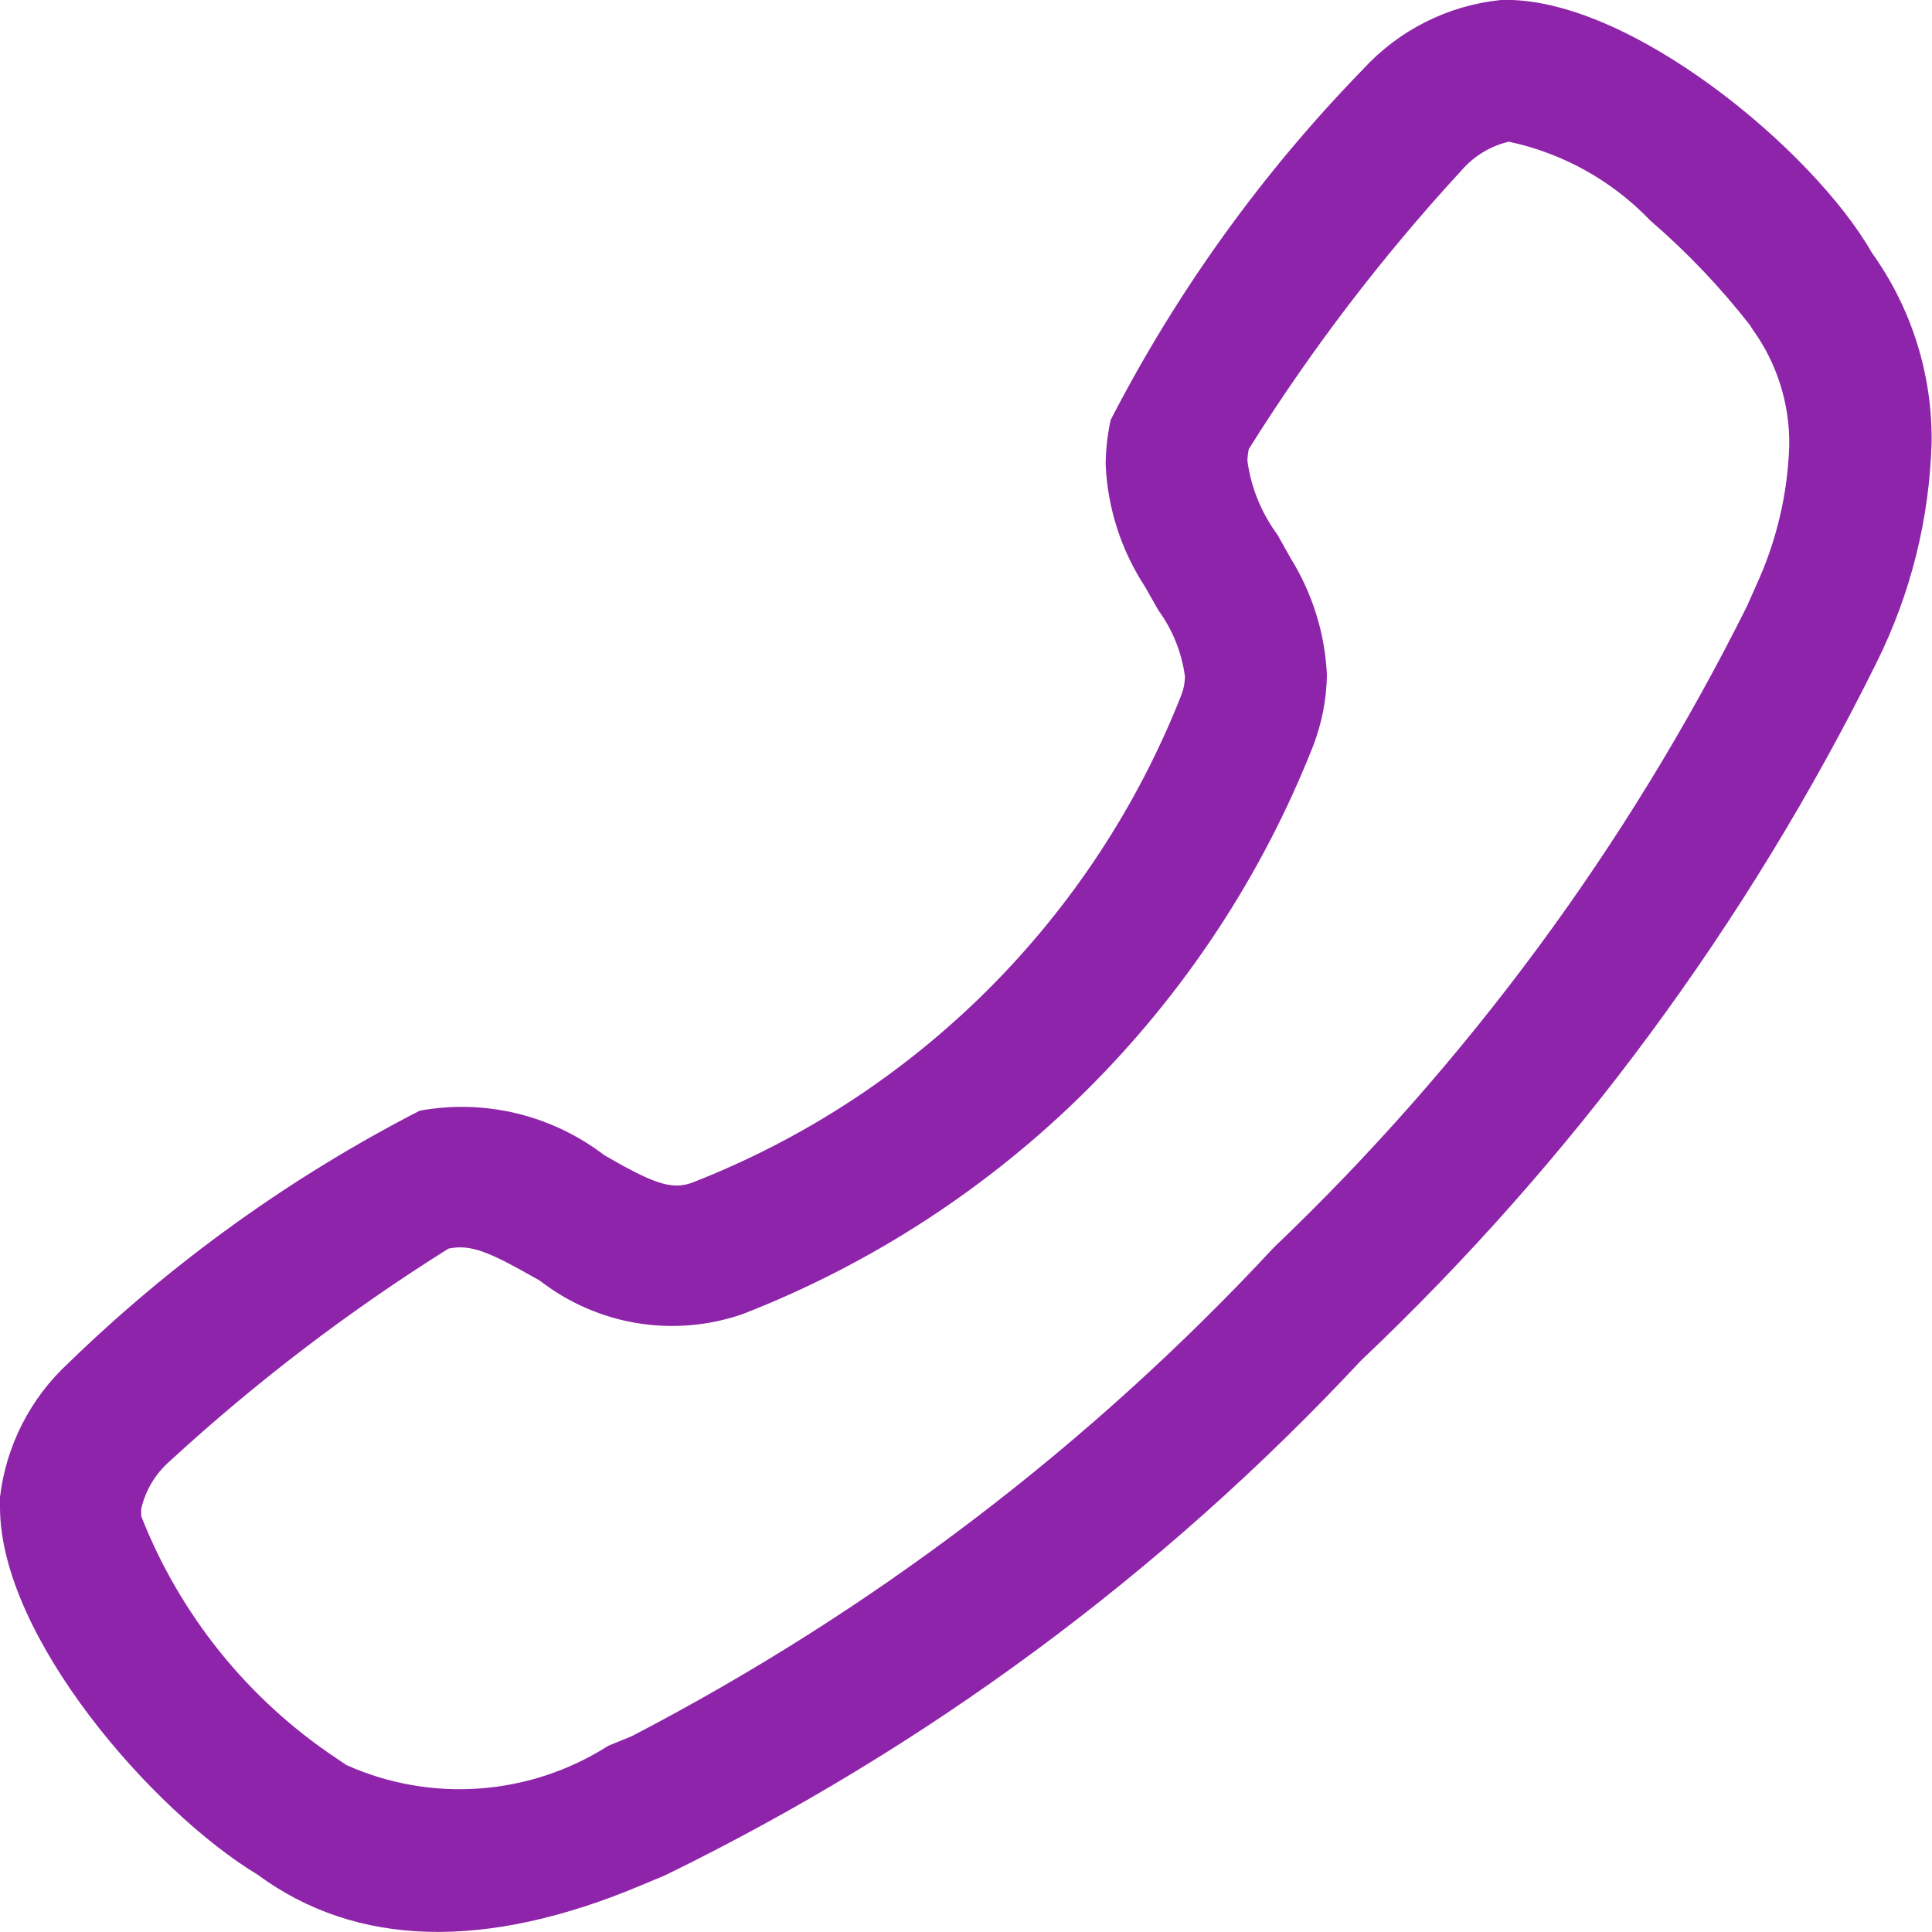
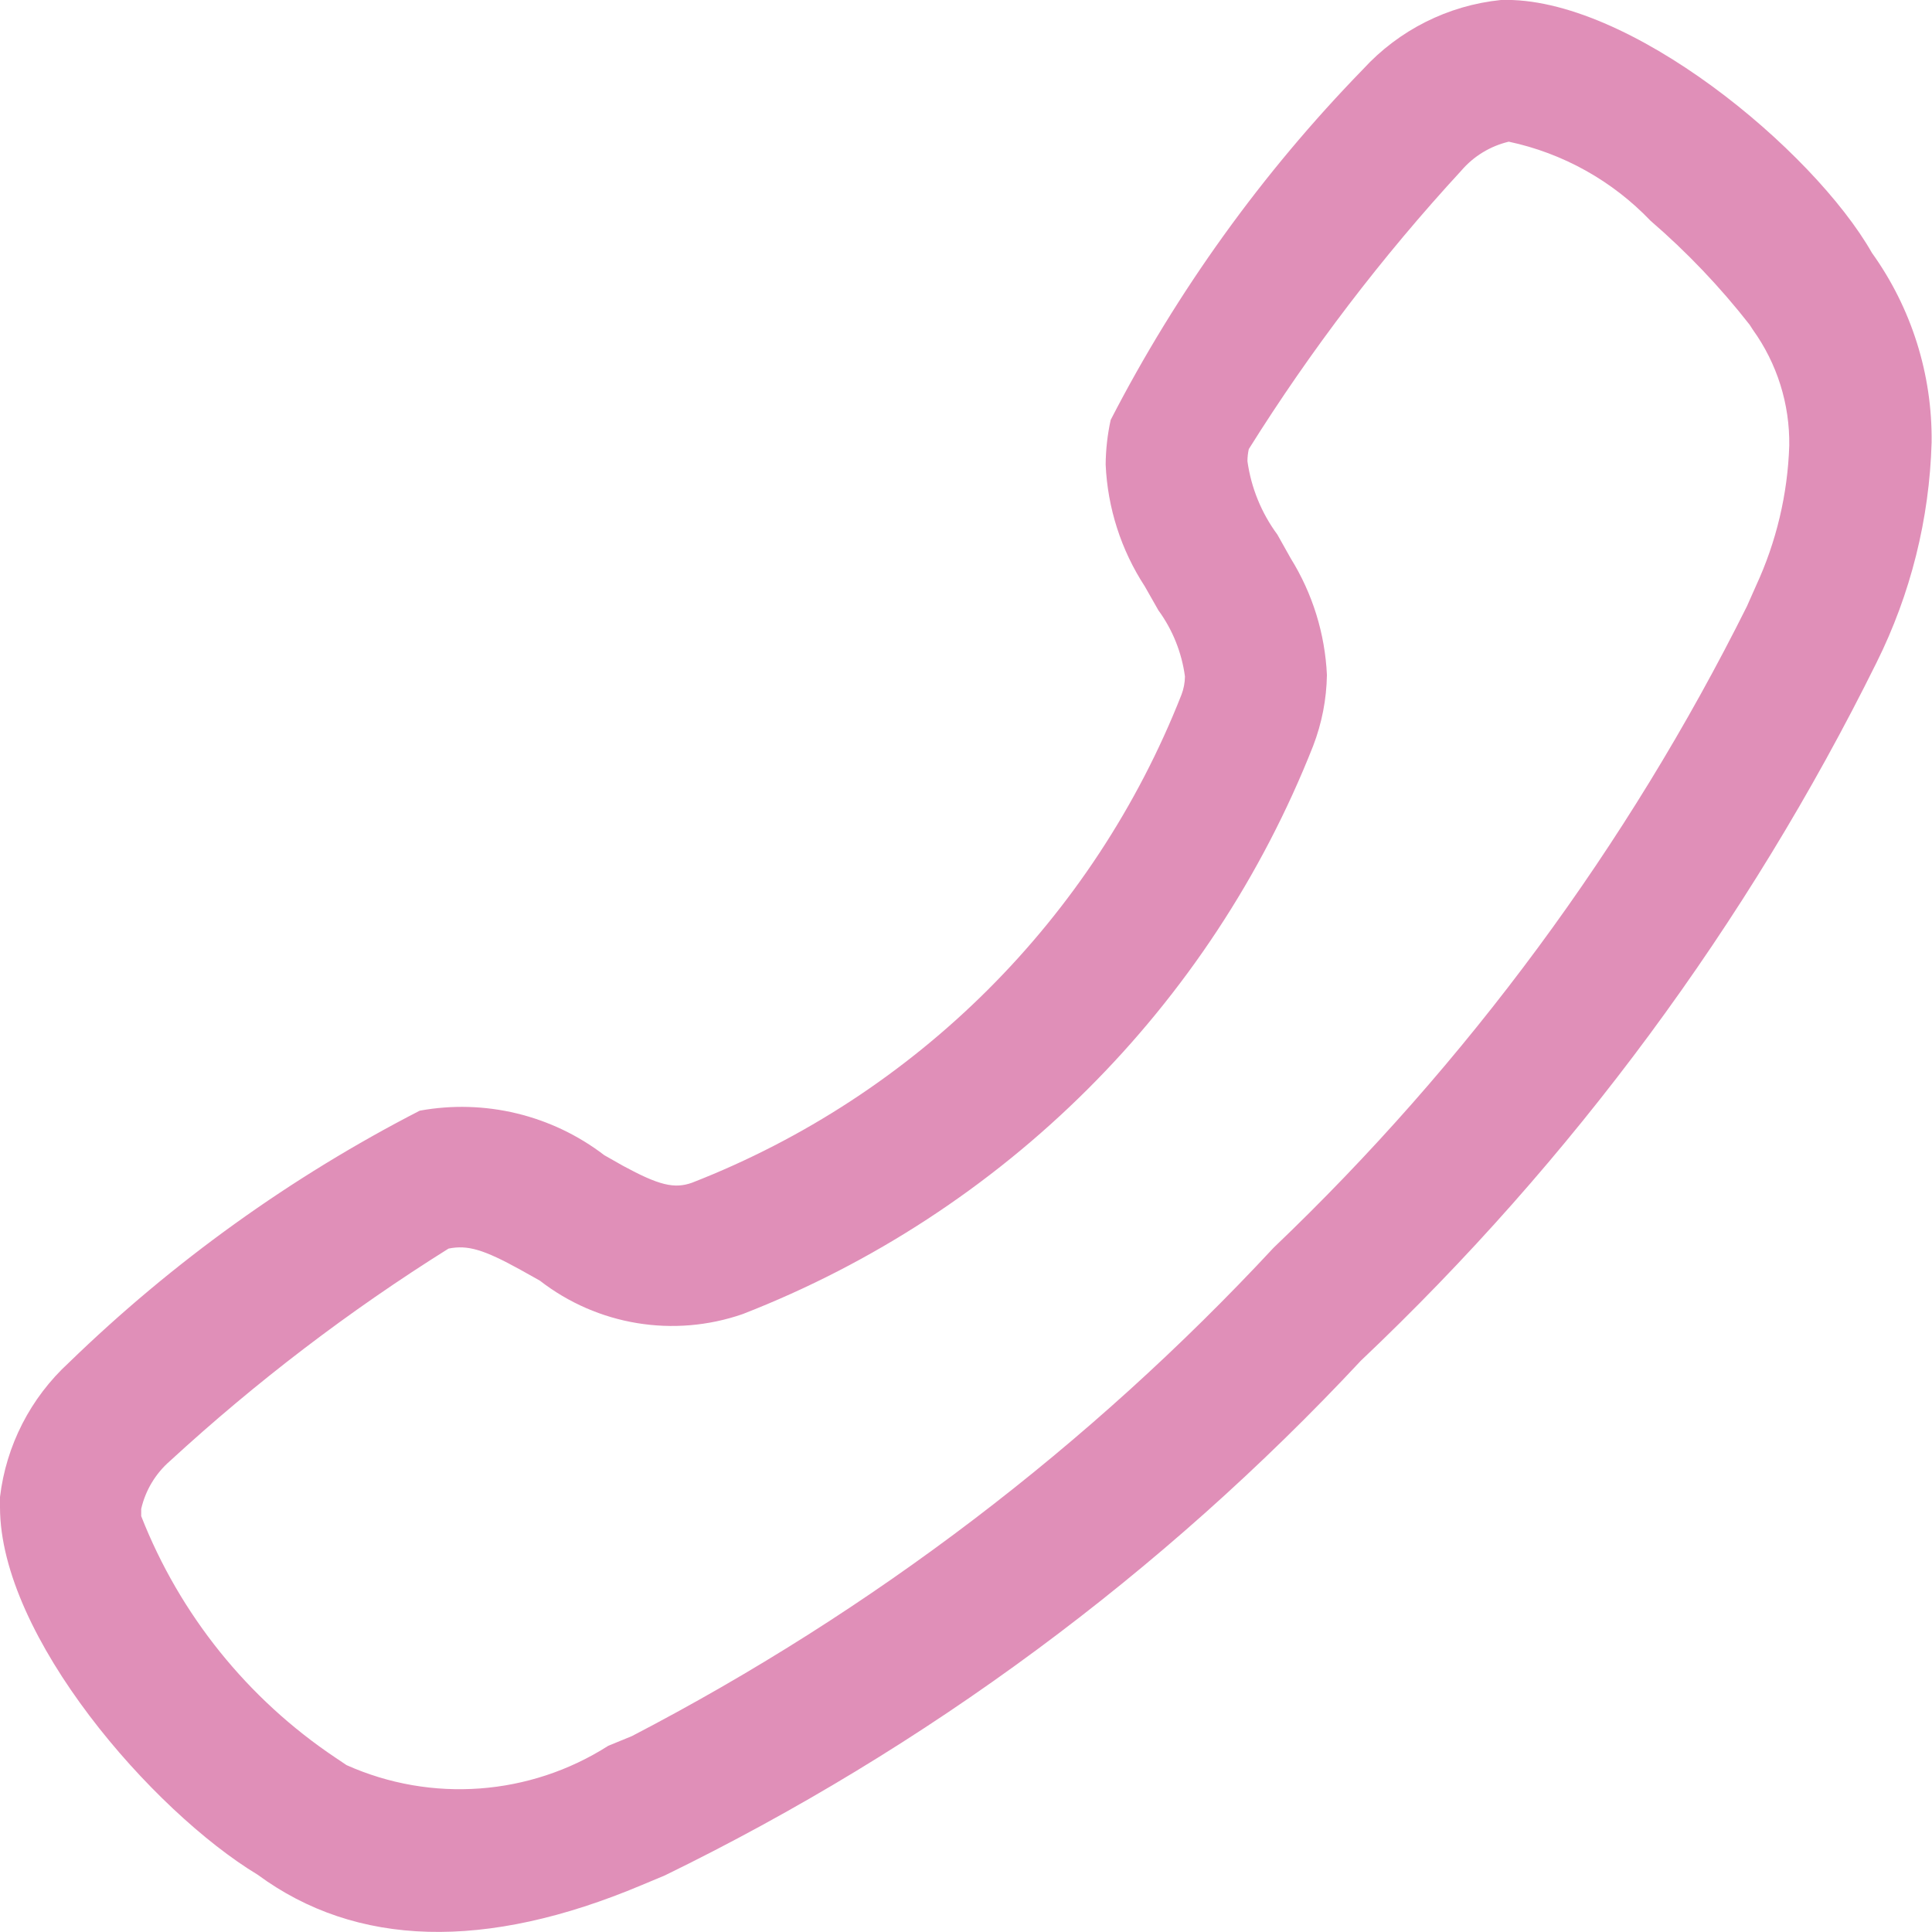
<svg xmlns="http://www.w3.org/2000/svg" width="20" height="20.004" viewBox="0 0 20 20.004">
  <g transform="translate(0 20.004) rotate(-90)">
    <g transform="translate(0.004 0)">
-       <path d="M15.42,20h0a5.464,5.464,0,0,1-2.28-.57,25.6,25.6,0,0,1-7.228-5.339A24.623,24.623,0,0,1,.582,6.884l-.1-.239C-.2,5.027-.162,3.688.589,2.668,1.246,1.58,3.055,0,4.395,0L4.47,0,4.5,0A2.248,2.248,0,0,1,5.891.713,15.183,15.183,0,0,1,8.5,4.346a2.426,2.426,0,0,1-.461,1.911l-.11.194c-.2.369-.241.529-.175.714a8.933,8.933,0,0,0,5.053,5.068.544.544,0,0,0,.189.036,1.5,1.5,0,0,0,.685-.275l.248-.141a2.511,2.511,0,0,1,1.261-.405,2.258,2.258,0,0,1,.462.052,15.173,15.173,0,0,1,3.631,2.613A2.246,2.246,0,0,1,20,15.54c.046,1.317-1.556,3.238-2.618,3.842A3.3,3.3,0,0,1,15.42,20ZM4.377,1.462h0l.013,0-.088,0a5.366,5.366,0,0,0-2.5,2.01l-.078.116a2.864,2.864,0,0,0,.2,2.71l.1.244a24.5,24.5,0,0,0,5.058,6.646,23.981,23.981,0,0,0,6.641,4.9l.212.094a3.746,3.746,0,0,0,1.451.344,2.006,2.006,0,0,0,1.2-.377l.05-.032a7.6,7.6,0,0,0,1.078-1.027,2.851,2.851,0,0,0,.819-1.468.93.93,0,0,0-.3-.492,19.641,19.641,0,0,0-2.883-2.2.6.6,0,0,0-.125-.014,1.664,1.664,0,0,0-.76.31l-.246.138a2.509,2.509,0,0,1-1.208.375,2.141,2.141,0,0,1-.735-.143A10.41,10.41,0,0,1,6.394,7.69a2.232,2.232,0,0,1,.346-2.1l.112-.2c.211-.382.26-.549.22-.746a19.731,19.731,0,0,0-2.2-2.885A.934.934,0,0,0,4.377,1.462Z" fill="#8e24aa" />
+       <path d="M15.42,20h0a5.464,5.464,0,0,1-2.28-.57,25.6,25.6,0,0,1-7.228-5.339A24.623,24.623,0,0,1,.582,6.884l-.1-.239C-.2,5.027-.162,3.688.589,2.668,1.246,1.58,3.055,0,4.395,0L4.47,0,4.5,0A2.248,2.248,0,0,1,5.891.713,15.183,15.183,0,0,1,8.5,4.346a2.426,2.426,0,0,1-.461,1.911l-.11.194c-.2.369-.241.529-.175.714a8.933,8.933,0,0,0,5.053,5.068.544.544,0,0,0,.189.036,1.5,1.5,0,0,0,.685-.275l.248-.141a2.511,2.511,0,0,1,1.261-.405,2.258,2.258,0,0,1,.462.052,15.173,15.173,0,0,1,3.631,2.613A2.246,2.246,0,0,1,20,15.54c.046,1.317-1.556,3.238-2.618,3.842A3.3,3.3,0,0,1,15.42,20ZM4.377,1.462h0l.013,0-.088,0a5.366,5.366,0,0,0-2.5,2.01l-.078.116a2.864,2.864,0,0,0,.2,2.71l.1.244a24.5,24.5,0,0,0,5.058,6.646,23.981,23.981,0,0,0,6.641,4.9l.212.094a3.746,3.746,0,0,0,1.451.344,2.006,2.006,0,0,0,1.2-.377l.05-.032a7.6,7.6,0,0,0,1.078-1.027,2.851,2.851,0,0,0,.819-1.468.93.93,0,0,0-.3-.492,19.641,19.641,0,0,0-2.883-2.2.6.6,0,0,0-.125-.014,1.664,1.664,0,0,0-.76.31l-.246.138a2.509,2.509,0,0,1-1.208.375,2.141,2.141,0,0,1-.735-.143A10.41,10.41,0,0,1,6.394,7.69a2.232,2.232,0,0,1,.346-2.1l.112-.2c.211-.382.26-.549.22-.746a19.731,19.731,0,0,0-2.2-2.885A.934.934,0,0,0,4.377,1.462Z" fill="#e08fb8" />
    </g>
  </g>
</svg>
